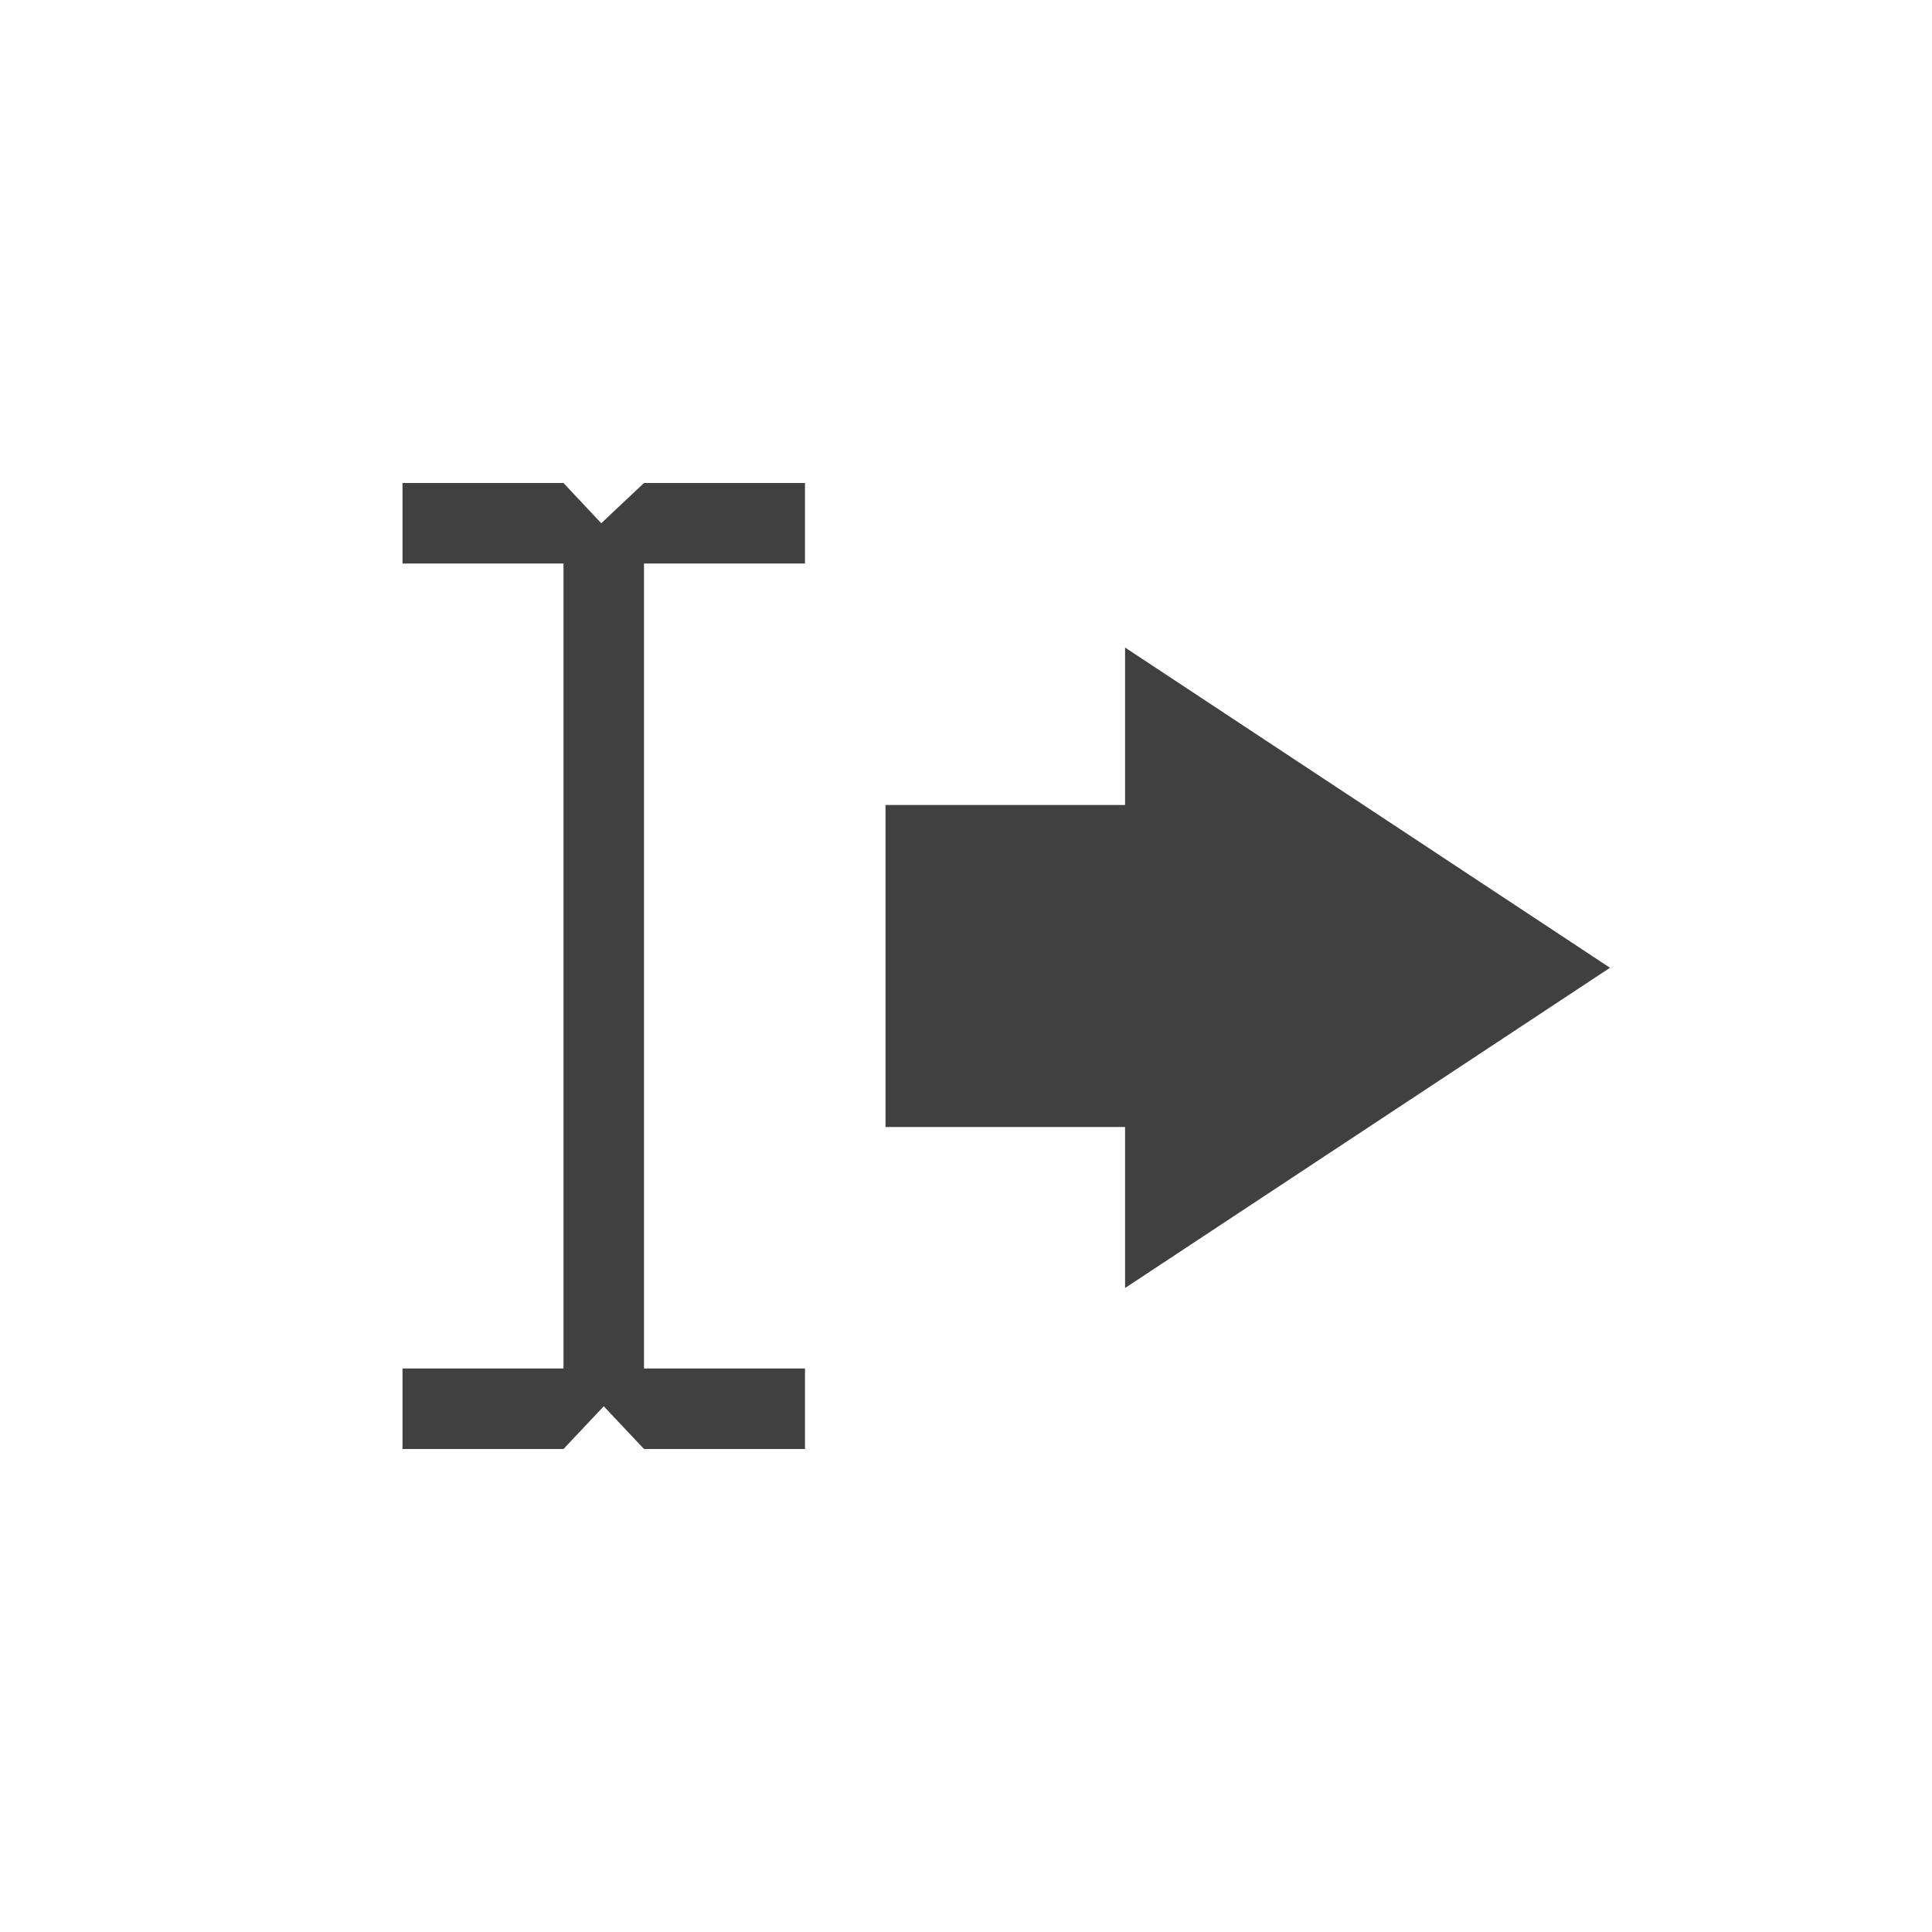
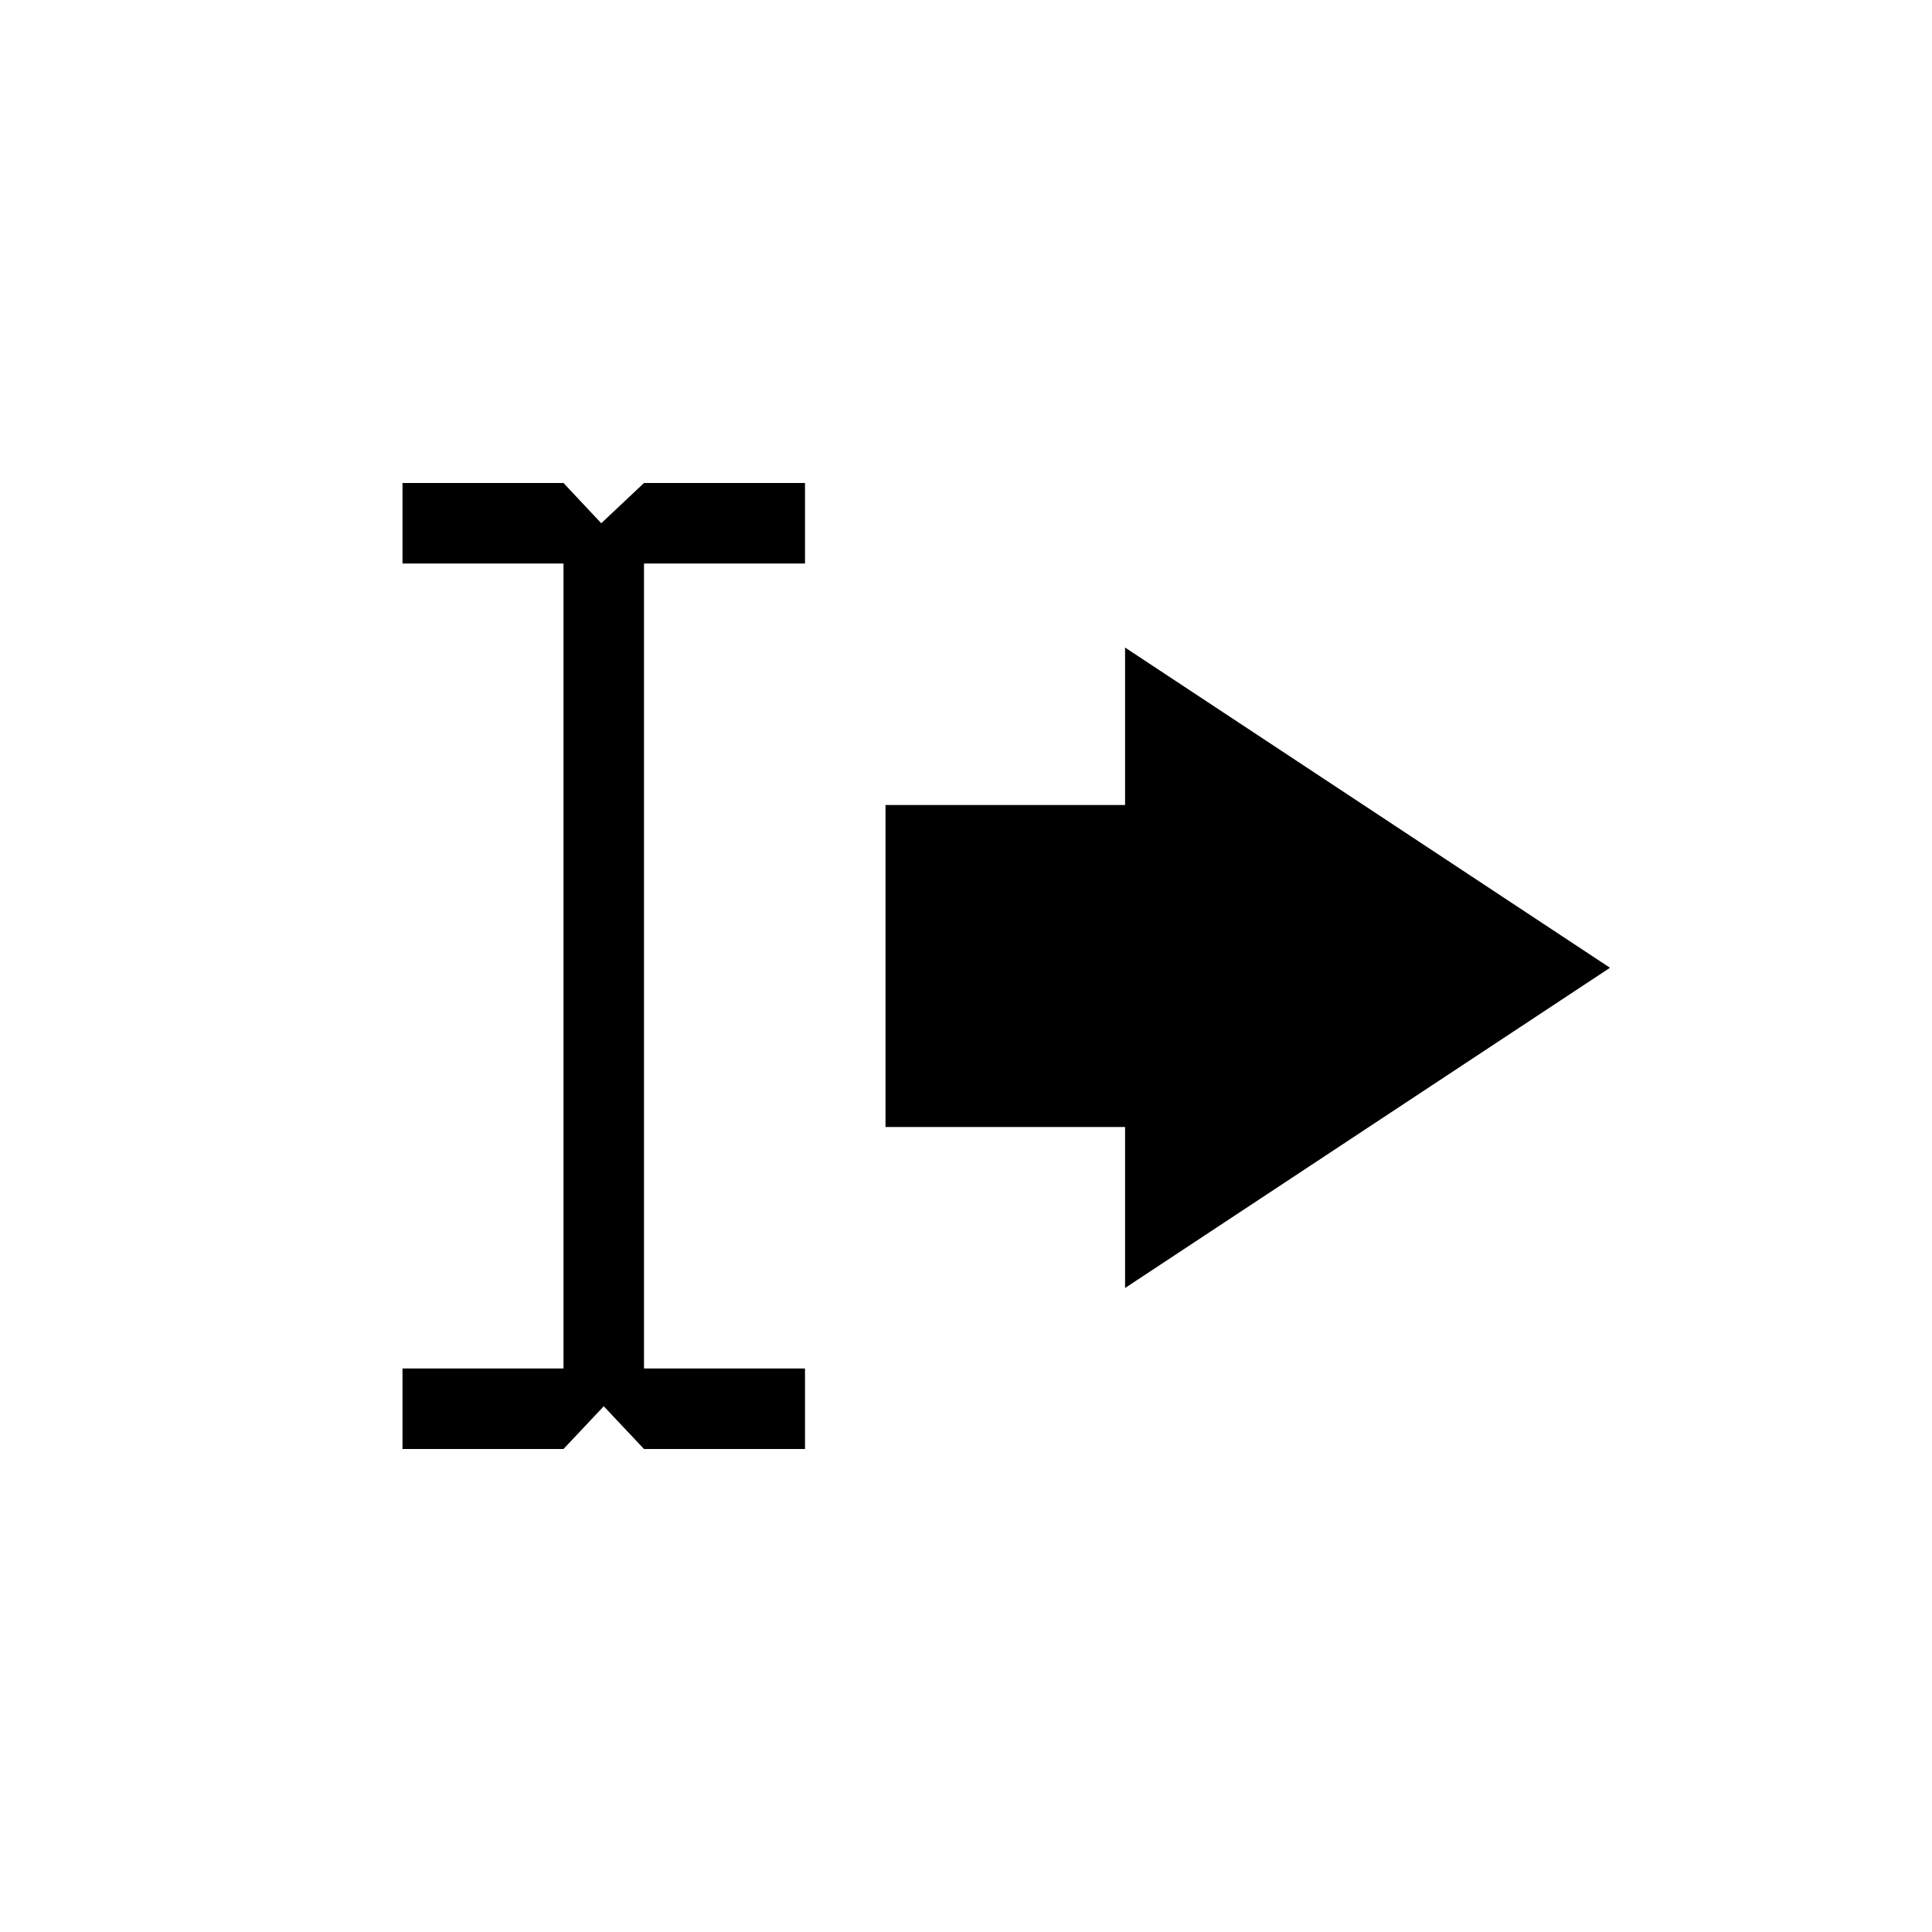
<svg xmlns="http://www.w3.org/2000/svg" width="24" height="24" viewBox="0 0 24 24">
-   <g id="text-dir-ltr" opacity=".75">
+   <g id="text-dir-ltr">
    <path d="M7 7h-2v-1h2l.469.5.531-.5h2v1h-2v10h2v1h-2l-.5-.531-.5.531h-2v-1h2zM13.976 16v-2h-2.976v-4h2.976v-1.956l6.024 3.978z" />
  </g>
</svg>
